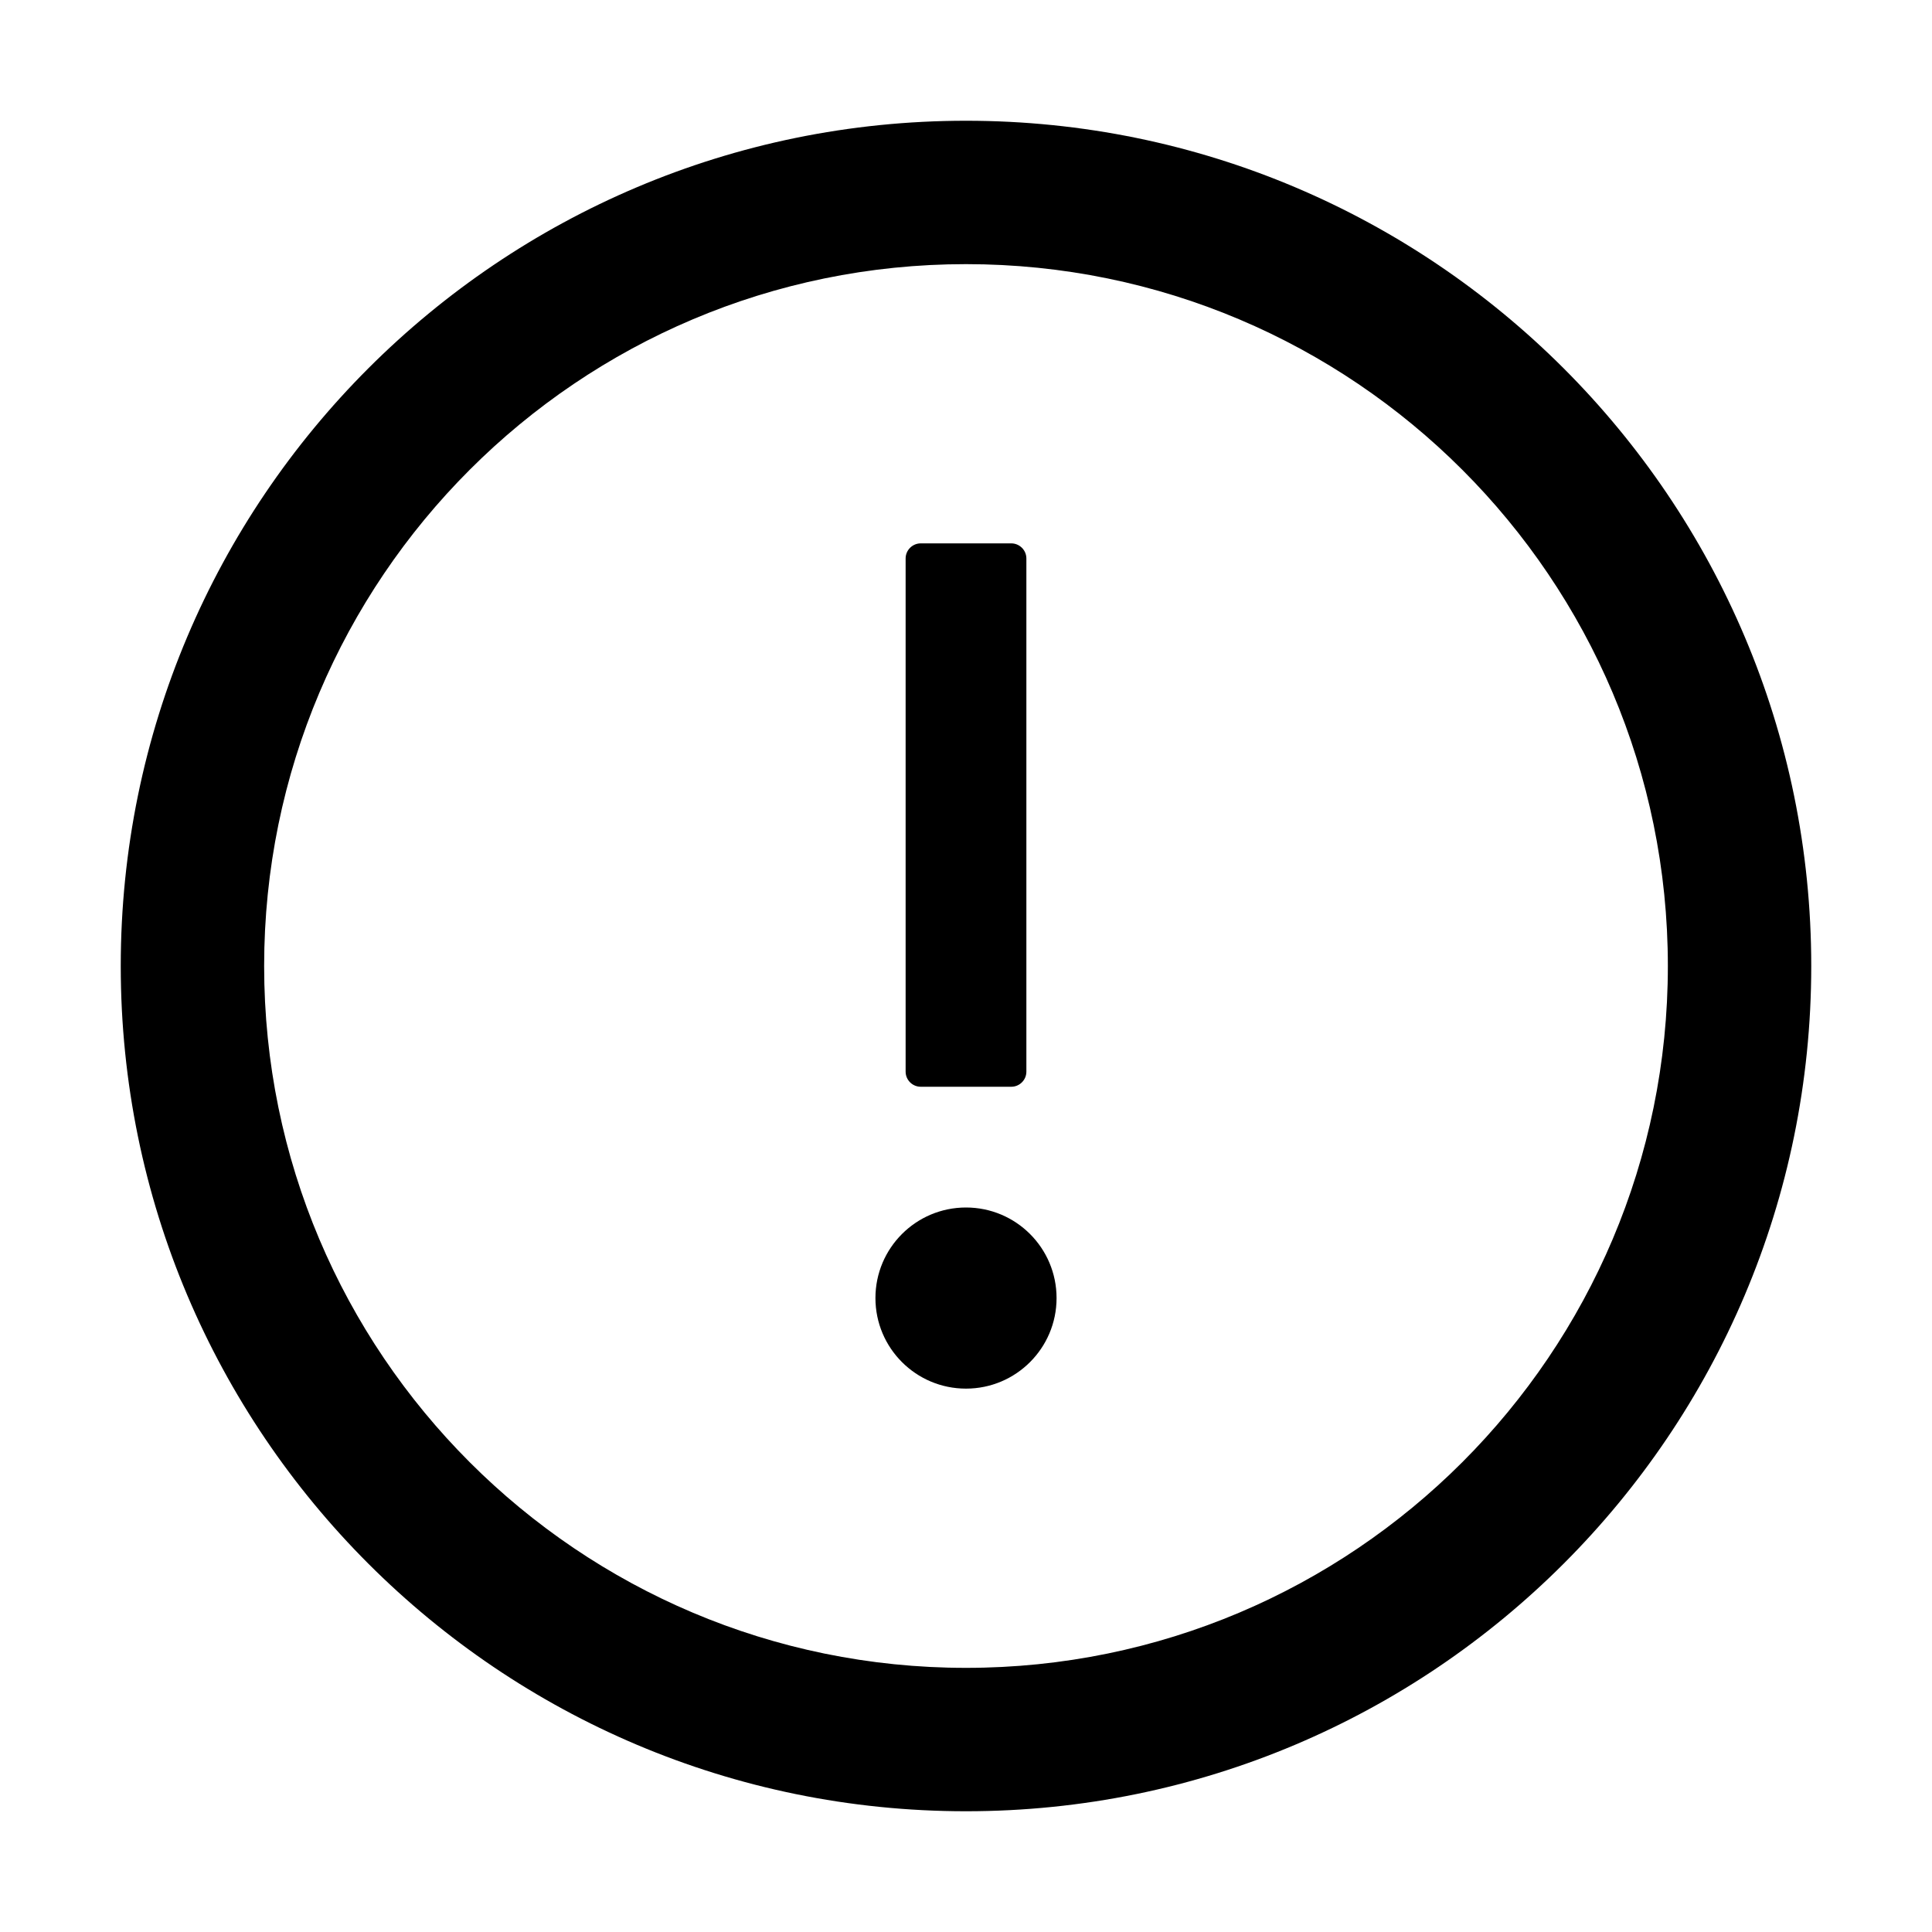
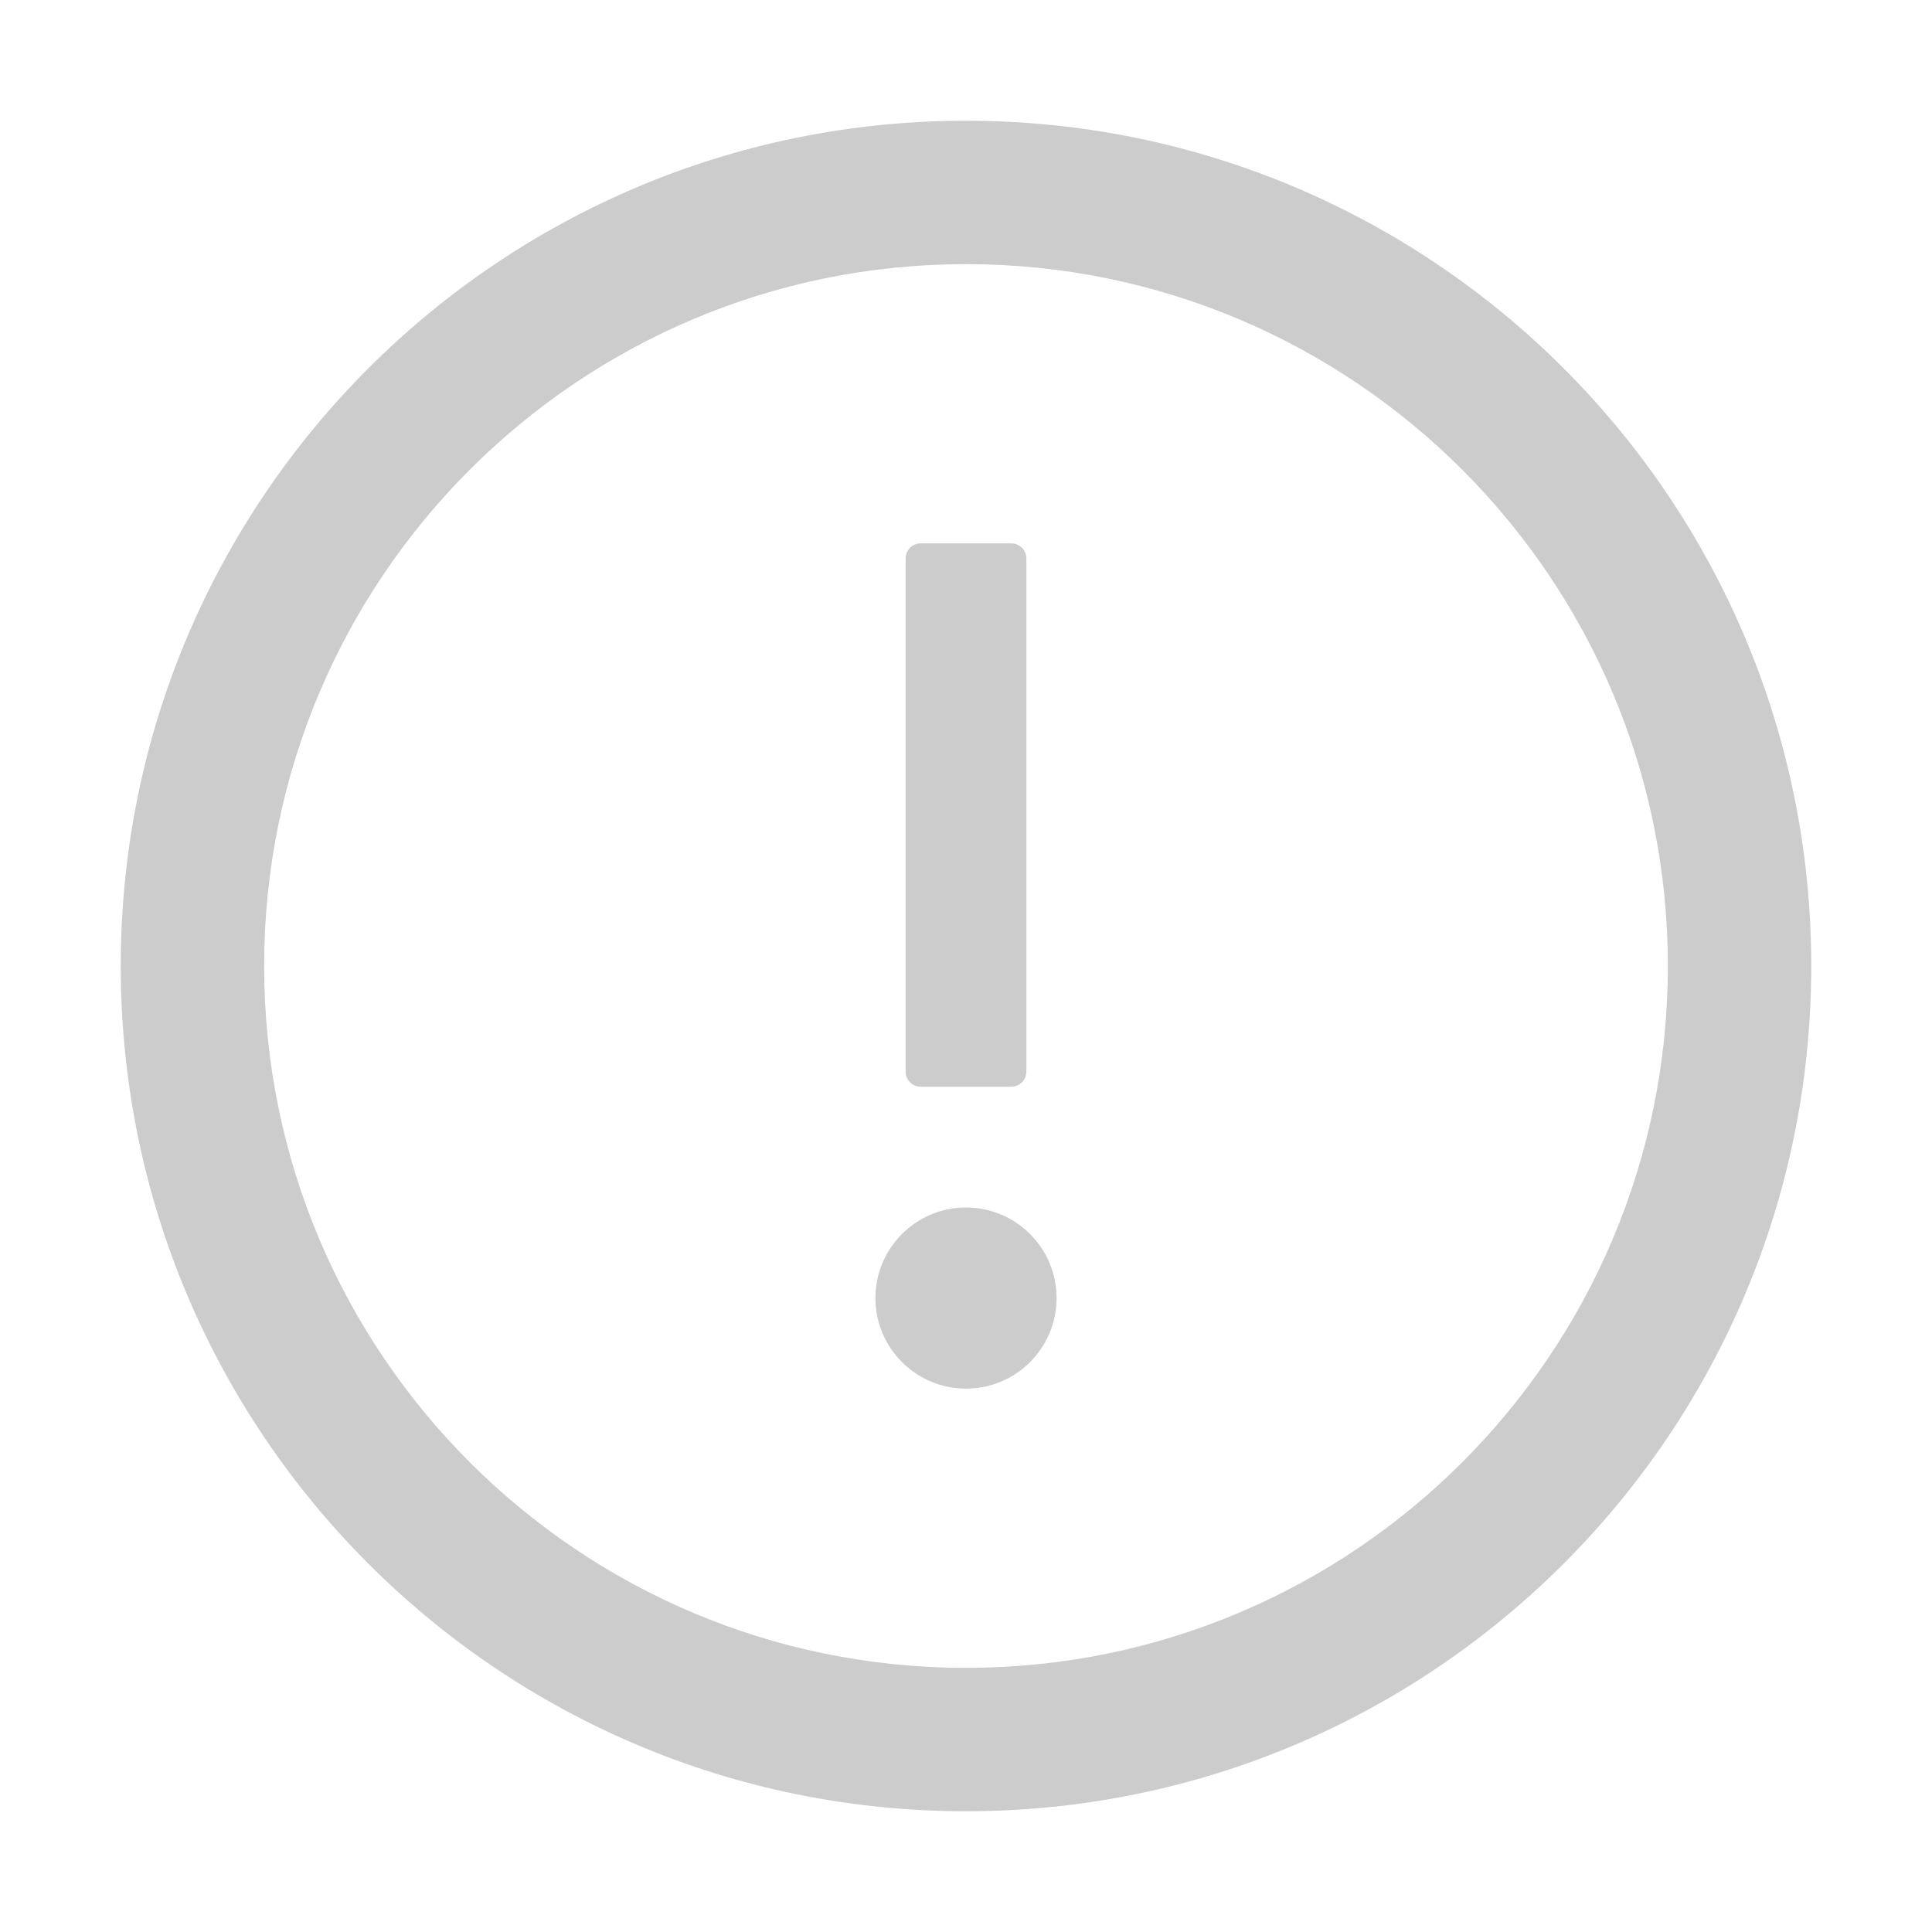
<svg xmlns="http://www.w3.org/2000/svg" width="128" height="128" viewBox="0 0 1024 1024">
-   <path fill="ccc" d="M512 64C264.6 64 64 264.6 64 512s200.6 448 448 448s448-200.6 448-448S759.4 64 512 64m0 820c-205.4 0-372-166.6-372-372s166.6-372 372-372s372 166.6 372 372s-166.6 372-372 372" />
-   <path fill="ccc" d="M464 688a48 48 0 1 0 96 0a48 48 0 1 0-96 0m24-112h48c4.4 0 8-3.6 8-8V296c0-4.4-3.6-8-8-8h-48c-4.4 0-8 3.6-8 8v272c0 4.4 3.6 8 8 8" />
+   <path fill="#cccccc" d="M512 64C264.6 64 64 264.6 64 512s200.6 448 448 448s448-200.6 448-448S759.4 64 512 64m0 820c-205.4 0-372-166.6-372-372s166.6-372 372-372s372 166.6 372 372s-166.6 372-372 372" />
+   <path fill="#cccccc" d="M464 688a48 48 0 1 0 96 0a48 48 0 1 0-96 0m24-112h48c4.4 0 8-3.6 8-8V296c0-4.4-3.6-8-8-8h-48c-4.4 0-8 3.6-8 8v272c0 4.4 3.6 8 8 8" />
</svg>
